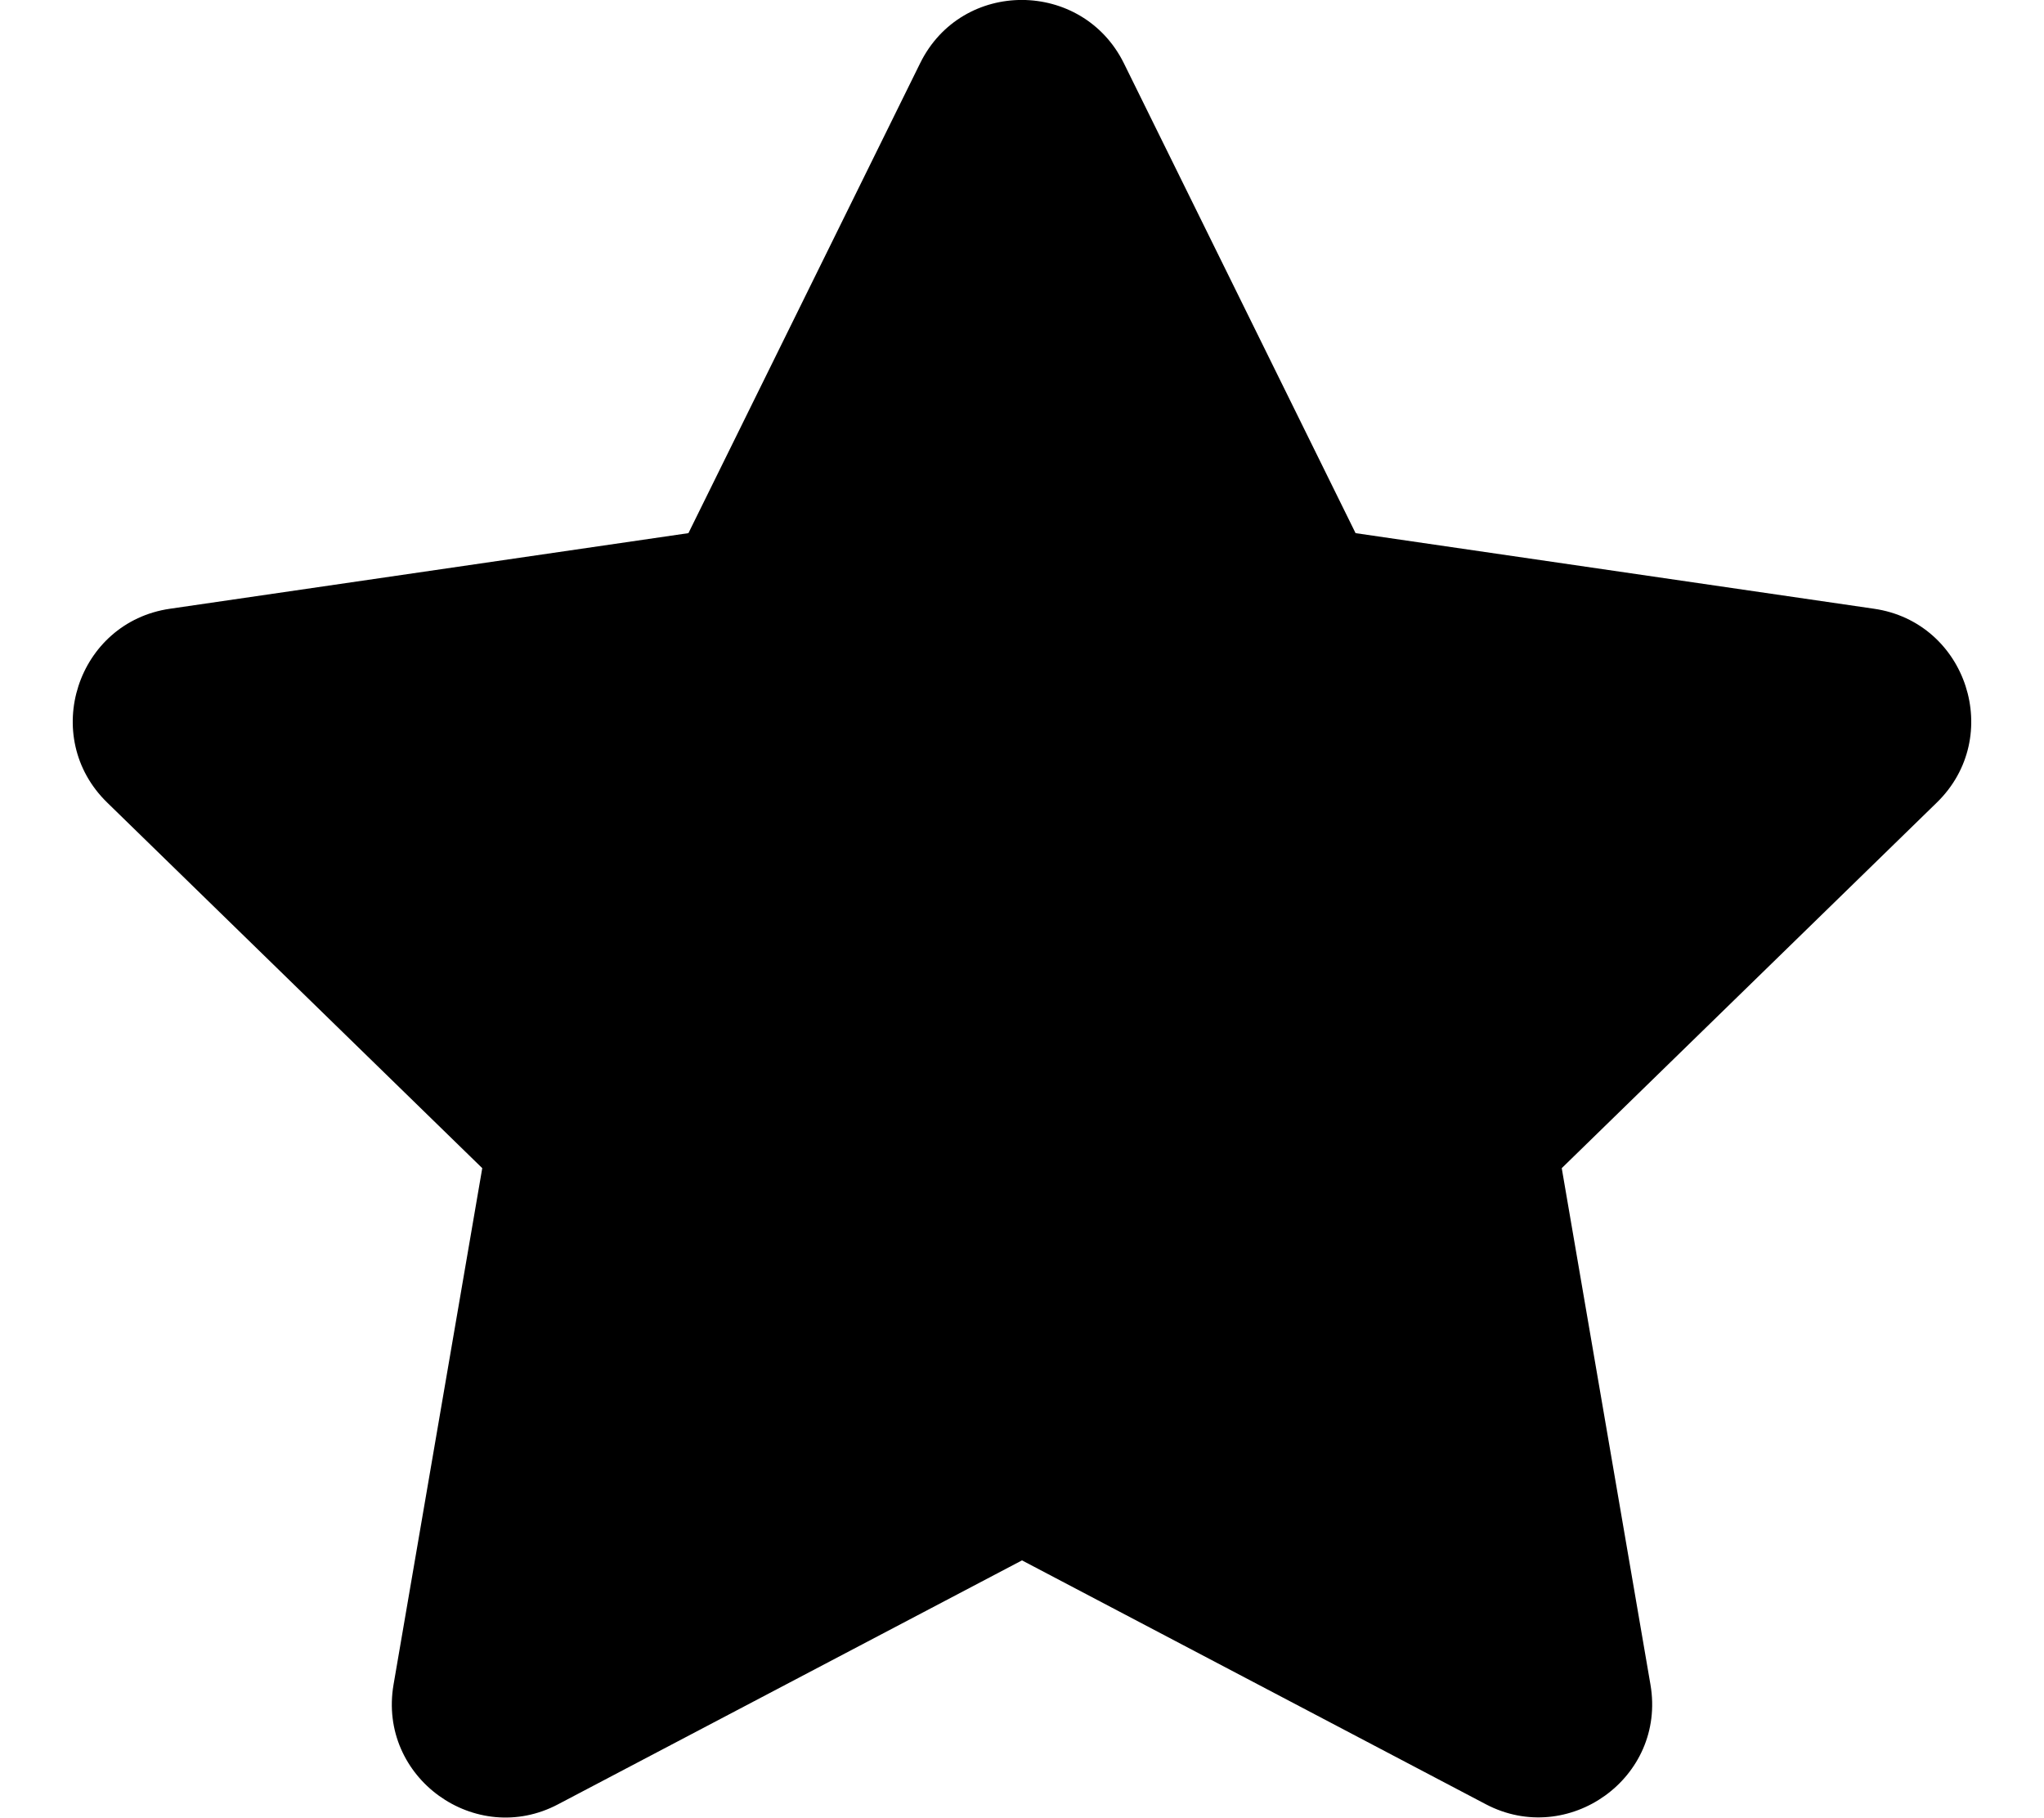
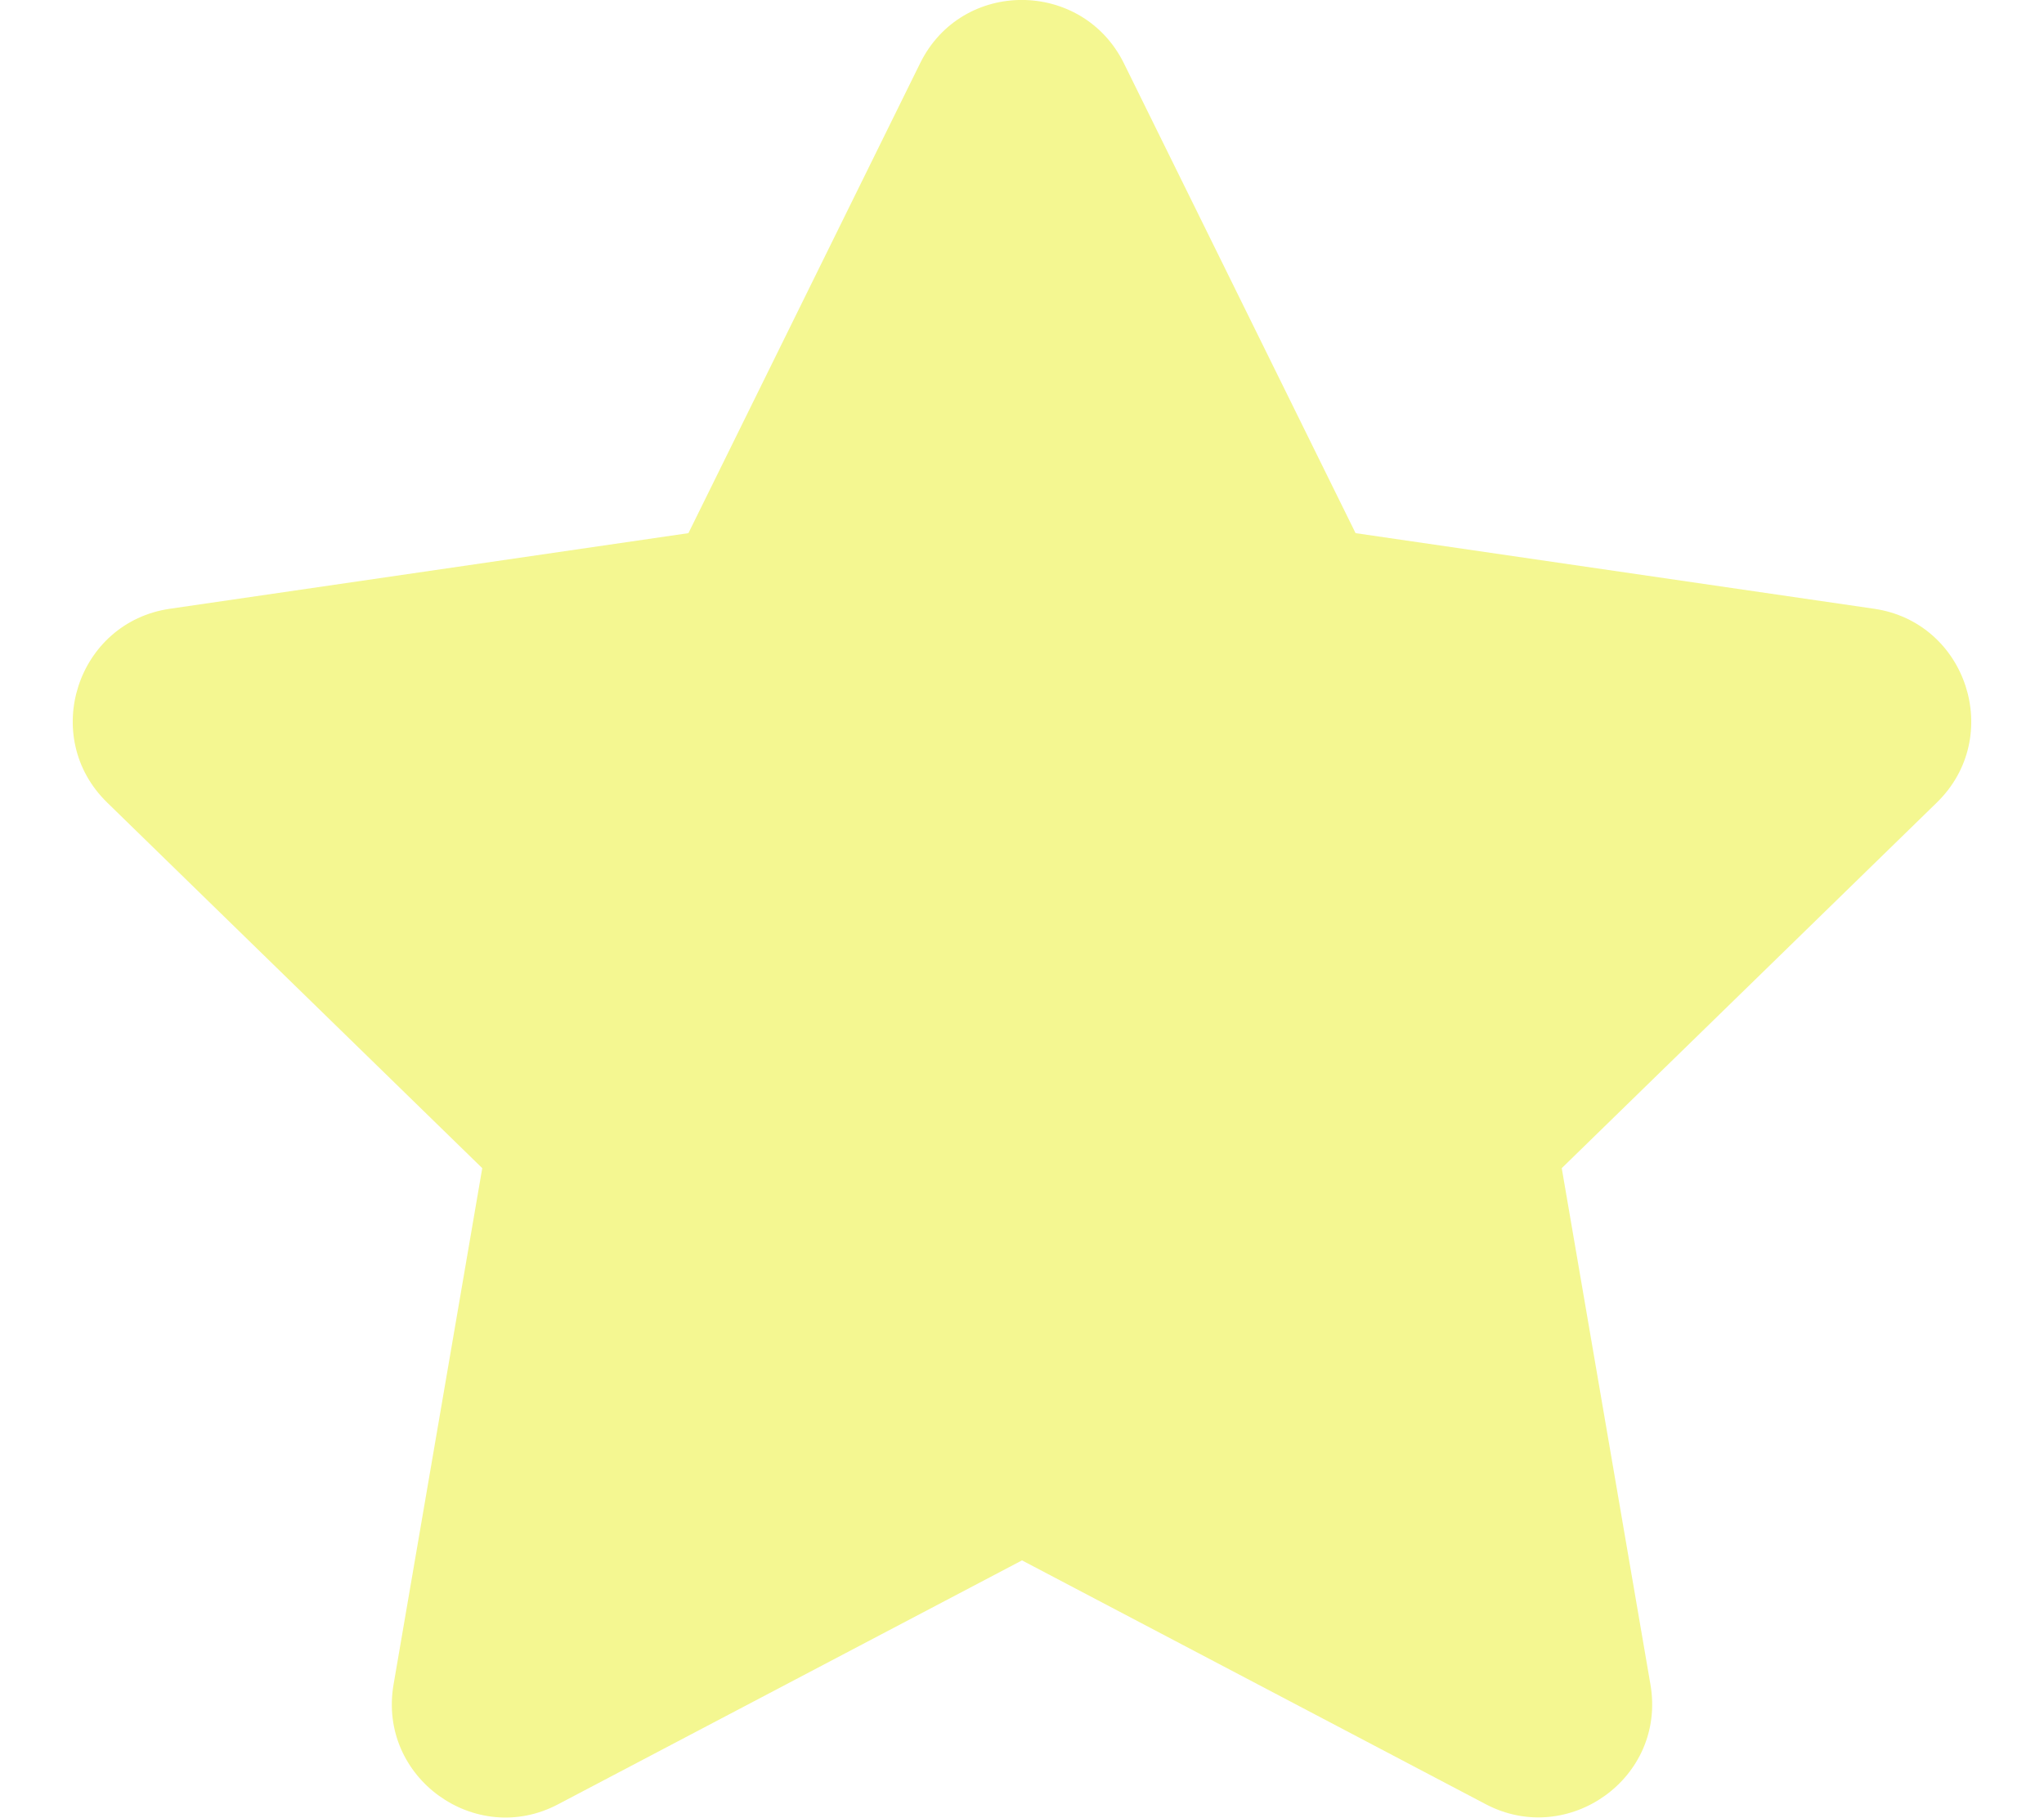
<svg xmlns="http://www.w3.org/2000/svg" aria-hidden="true" focusable="false" data-prefix="fas" data-icon="star" class="svg-inline--fa fa-star fa-w-18" role="img" viewBox="0 0 576 512">
-   <path fill="currentColor" d="M259.3 17.8L194 150.2 47.9 171.5c-26.2 3.8-36.7 36.1-17.7 54.6l105.7 103-25 145.5c-4.5 26.3 23.2 46 46.4 33.7L288 439.6l130.7 68.7c23.2 12.2 50.9-7.4 46.4-33.7l-25-145.5 105.7-103c19-18.5 8.5-50.8-17.7-54.6L382 150.2 316.7 17.8c-11.7-23.6-45.6-23.9-57.4 0z" />
+   <path fill="#F4F791" d="M259.3 17.8L194 150.2 47.9 171.5c-26.2 3.8-36.7 36.1-17.7 54.6l105.7 103-25 145.5c-4.5 26.3 23.2 46 46.4 33.7L288 439.6l130.7 68.7c23.2 12.2 50.9-7.4 46.4-33.7l-25-145.5 105.7-103c19-18.5 8.5-50.8-17.7-54.6L382 150.2 316.7 17.8c-11.7-23.6-45.6-23.9-57.4 0z" />
</svg>
